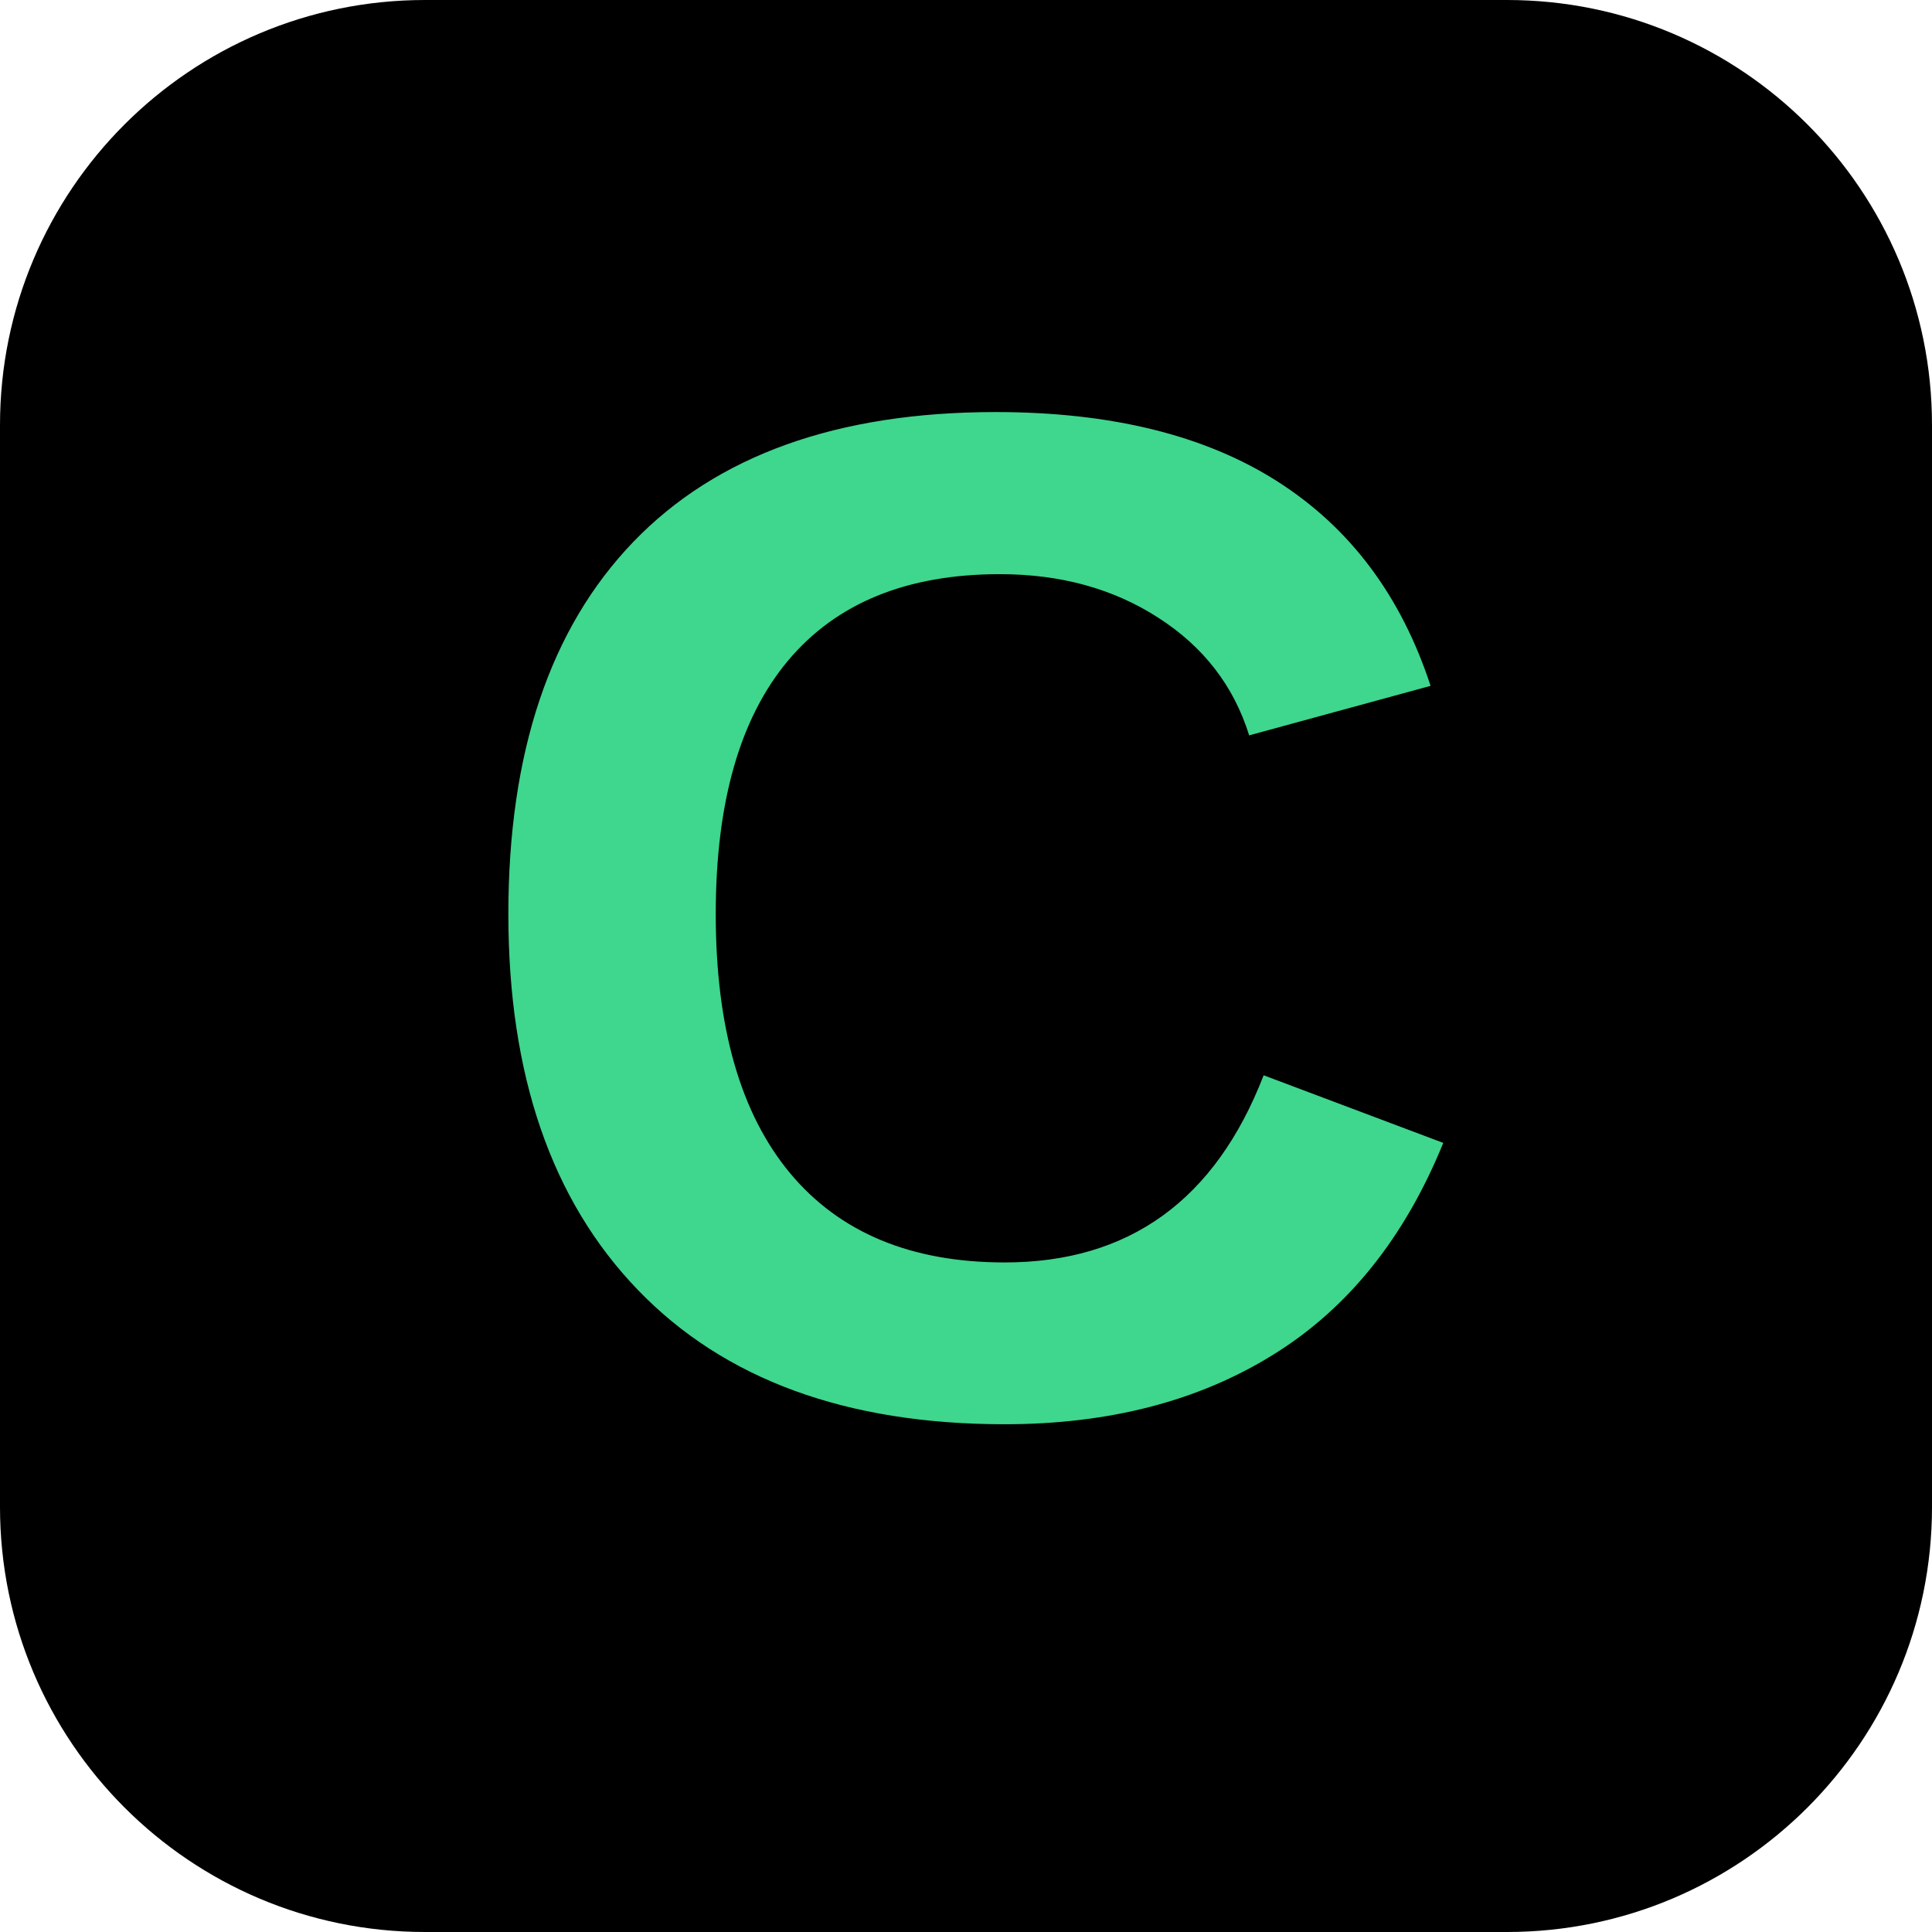
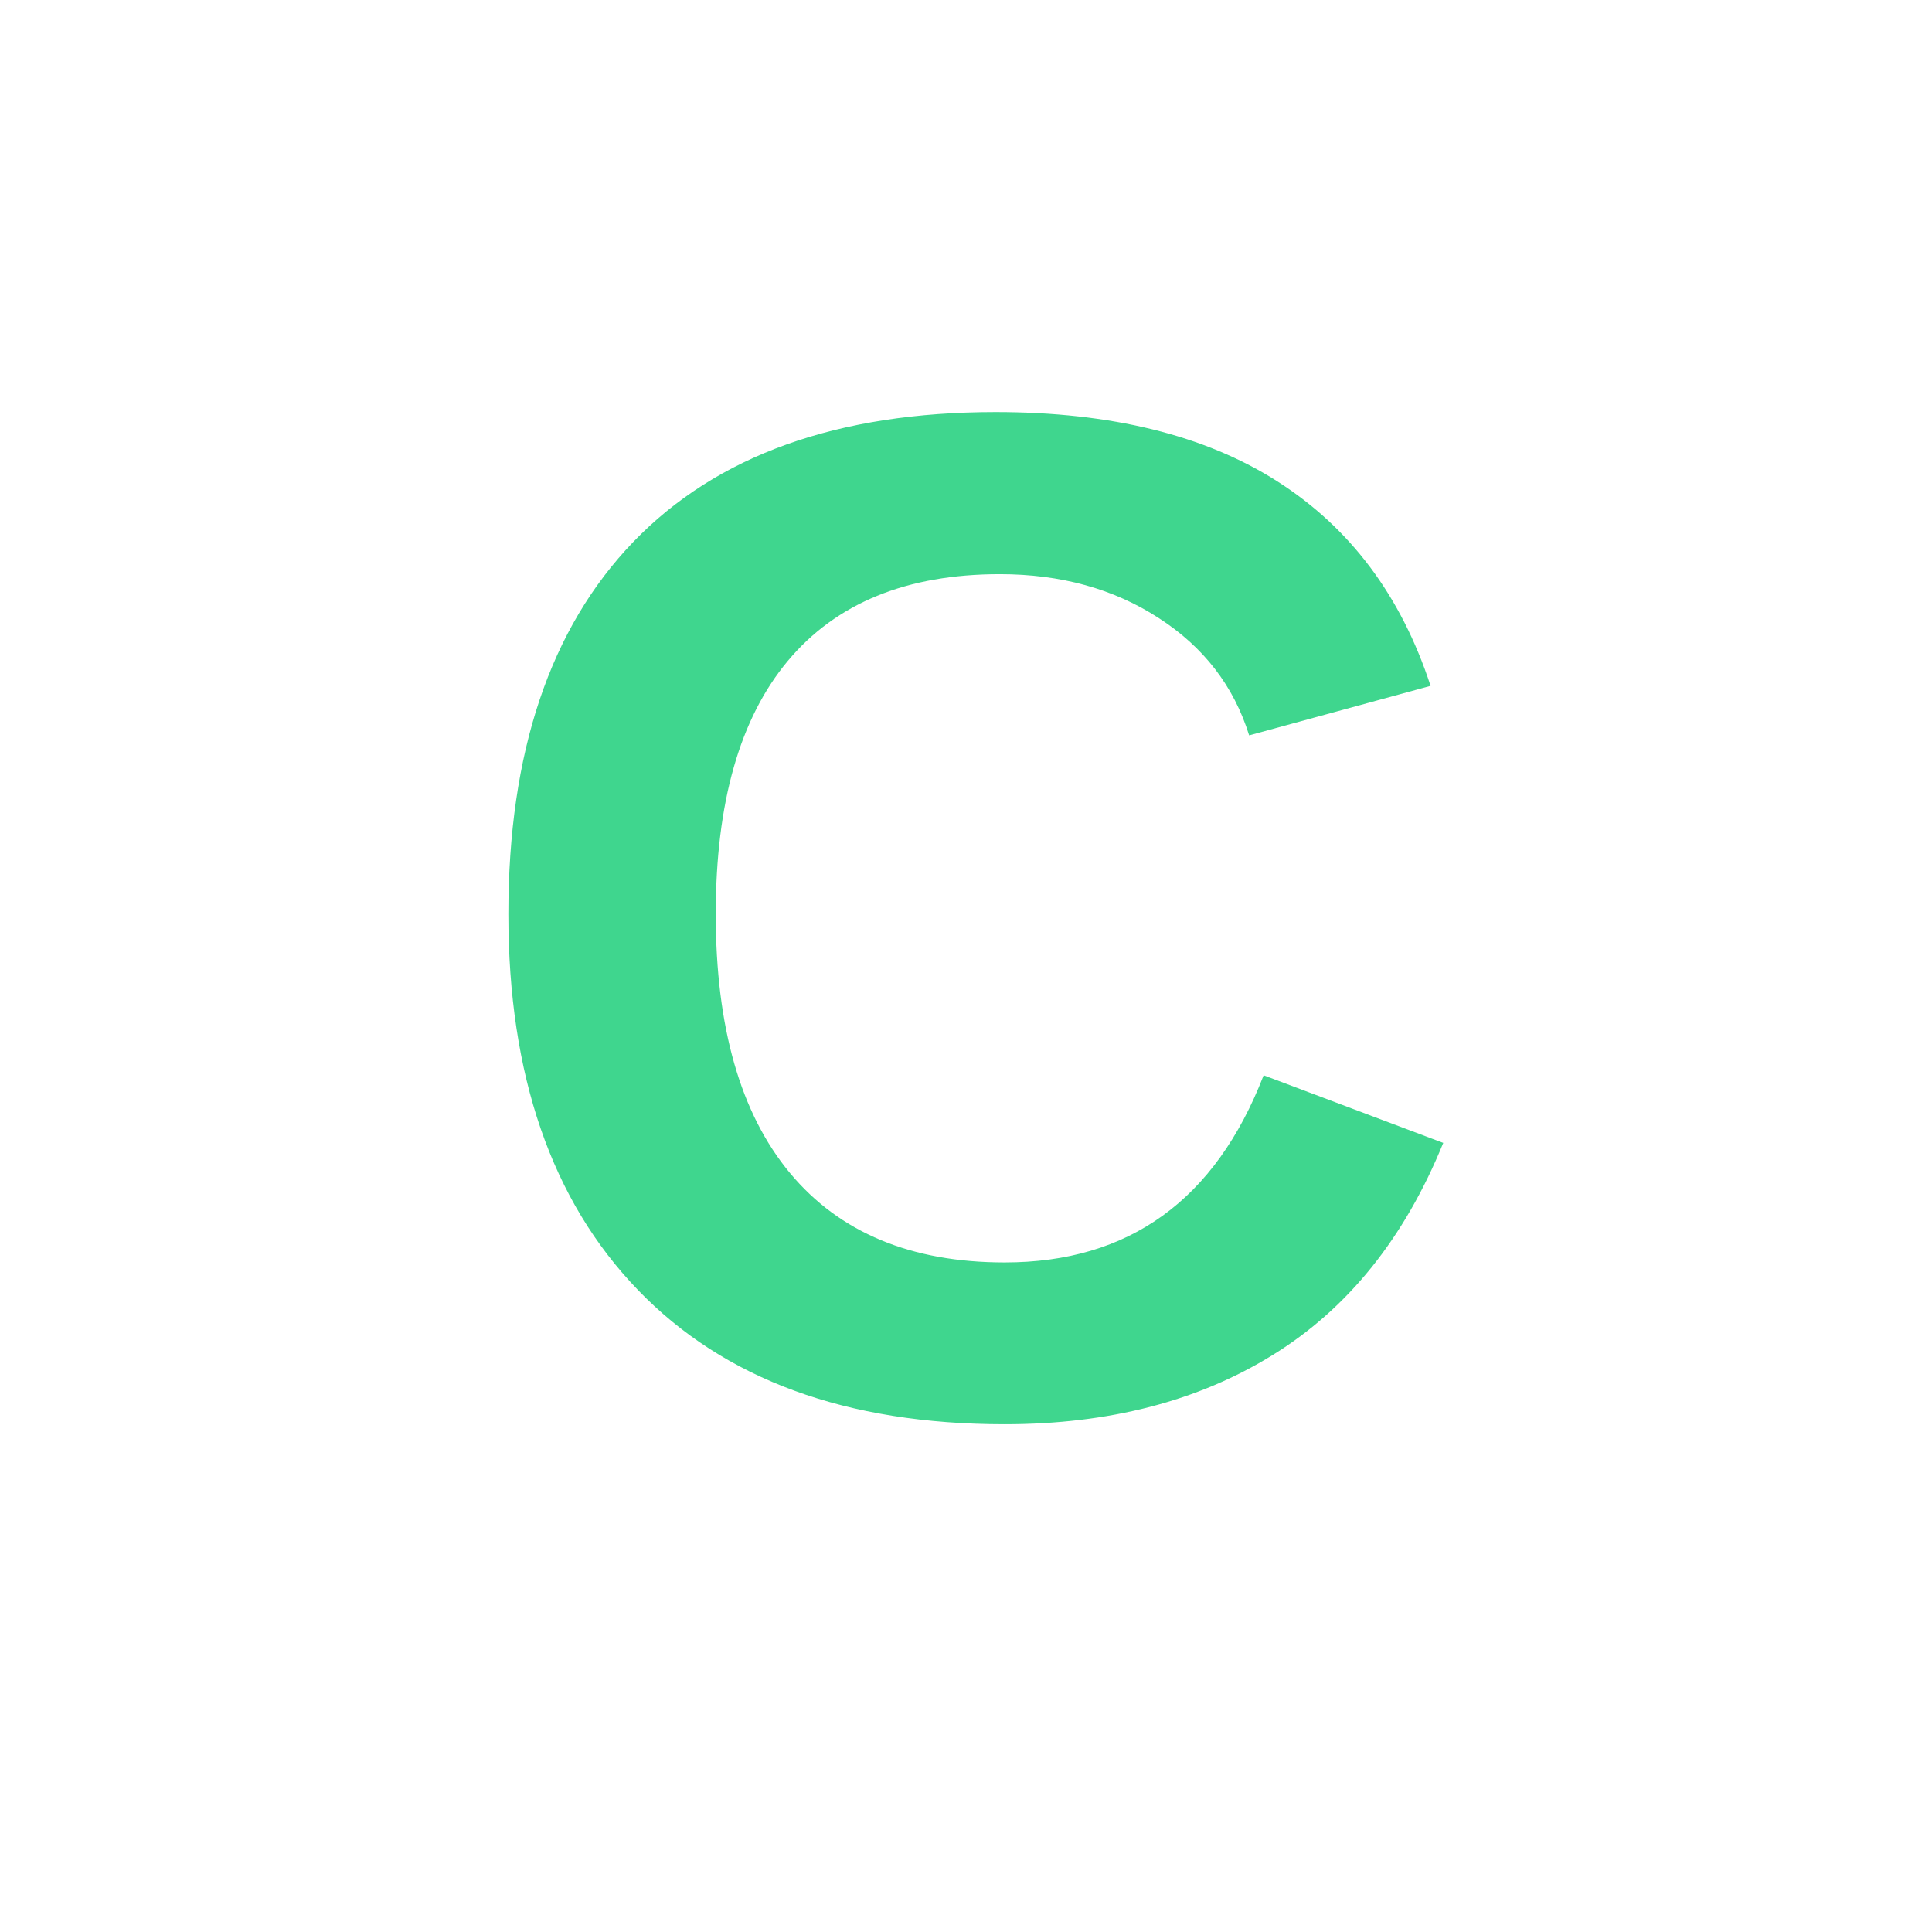
<svg xmlns="http://www.w3.org/2000/svg" viewBox="0 0 100 100">
-   <rect width="100" height="100" rx="22" fill="#000000" />
  <text x="50" y="73" font-family="Arial,sans-serif" font-weight="800" font-size="74" text-anchor="middle" fill="#3FD68E">C</text>
</svg>
